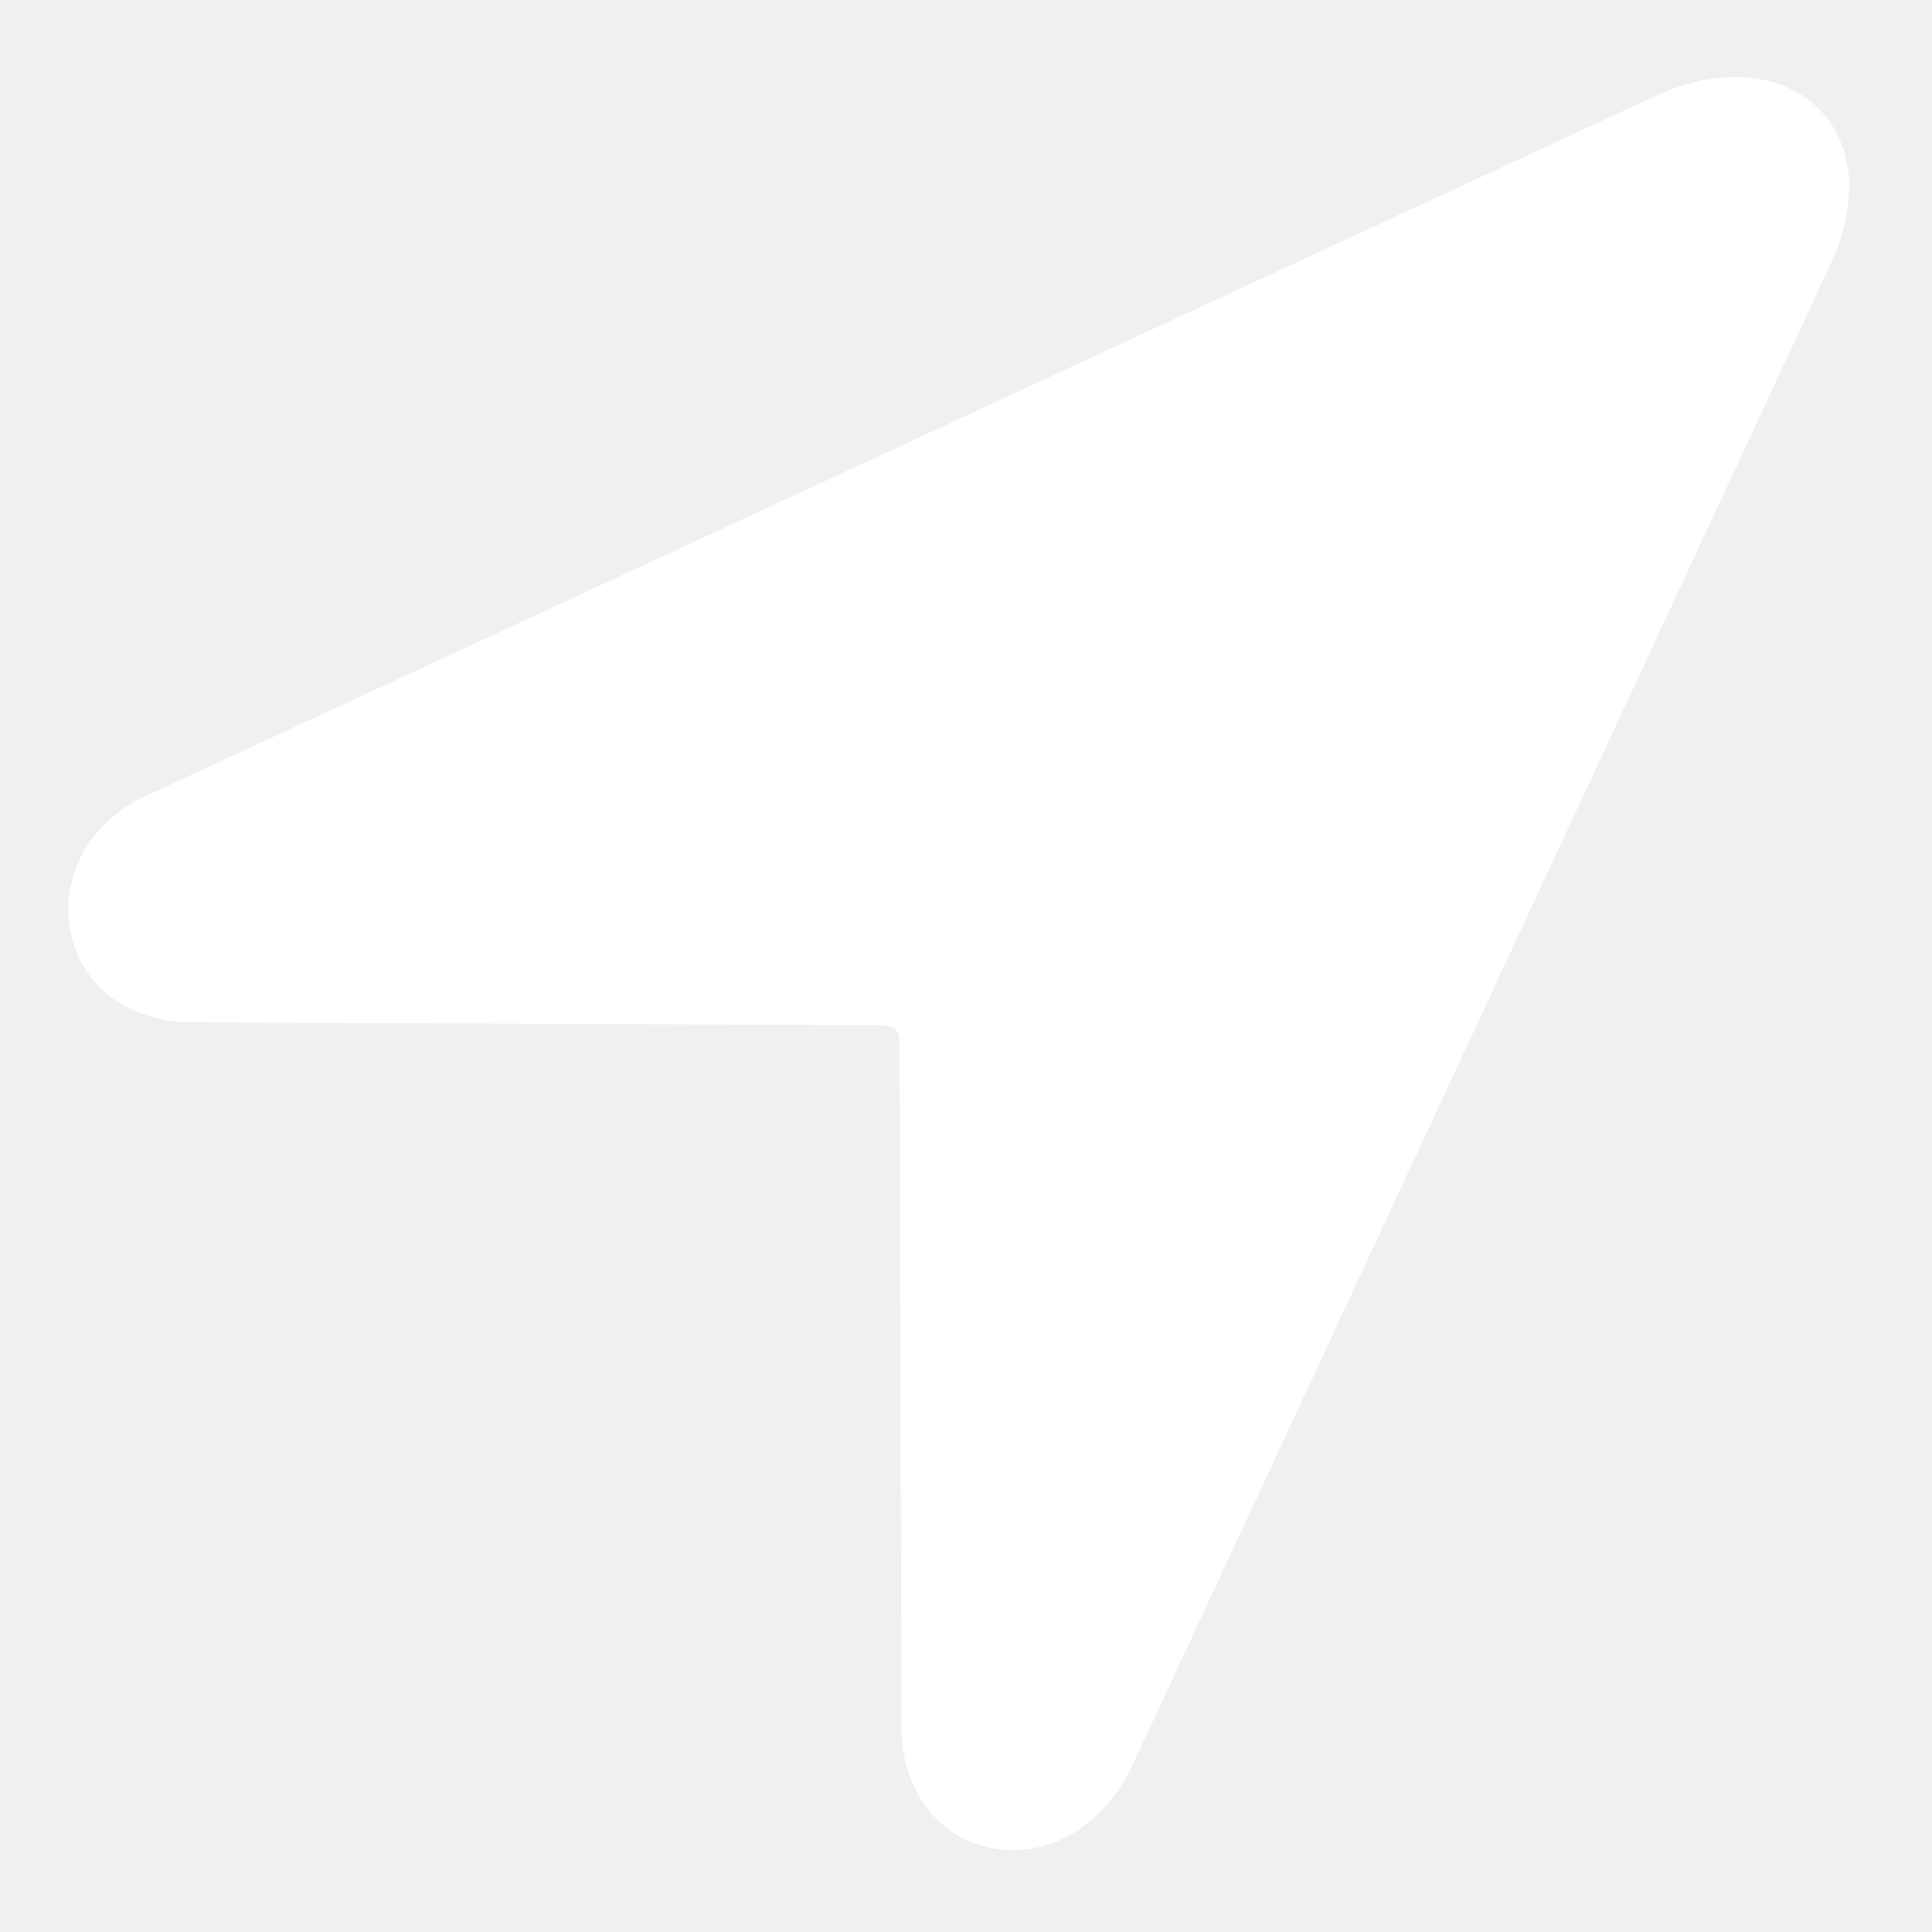
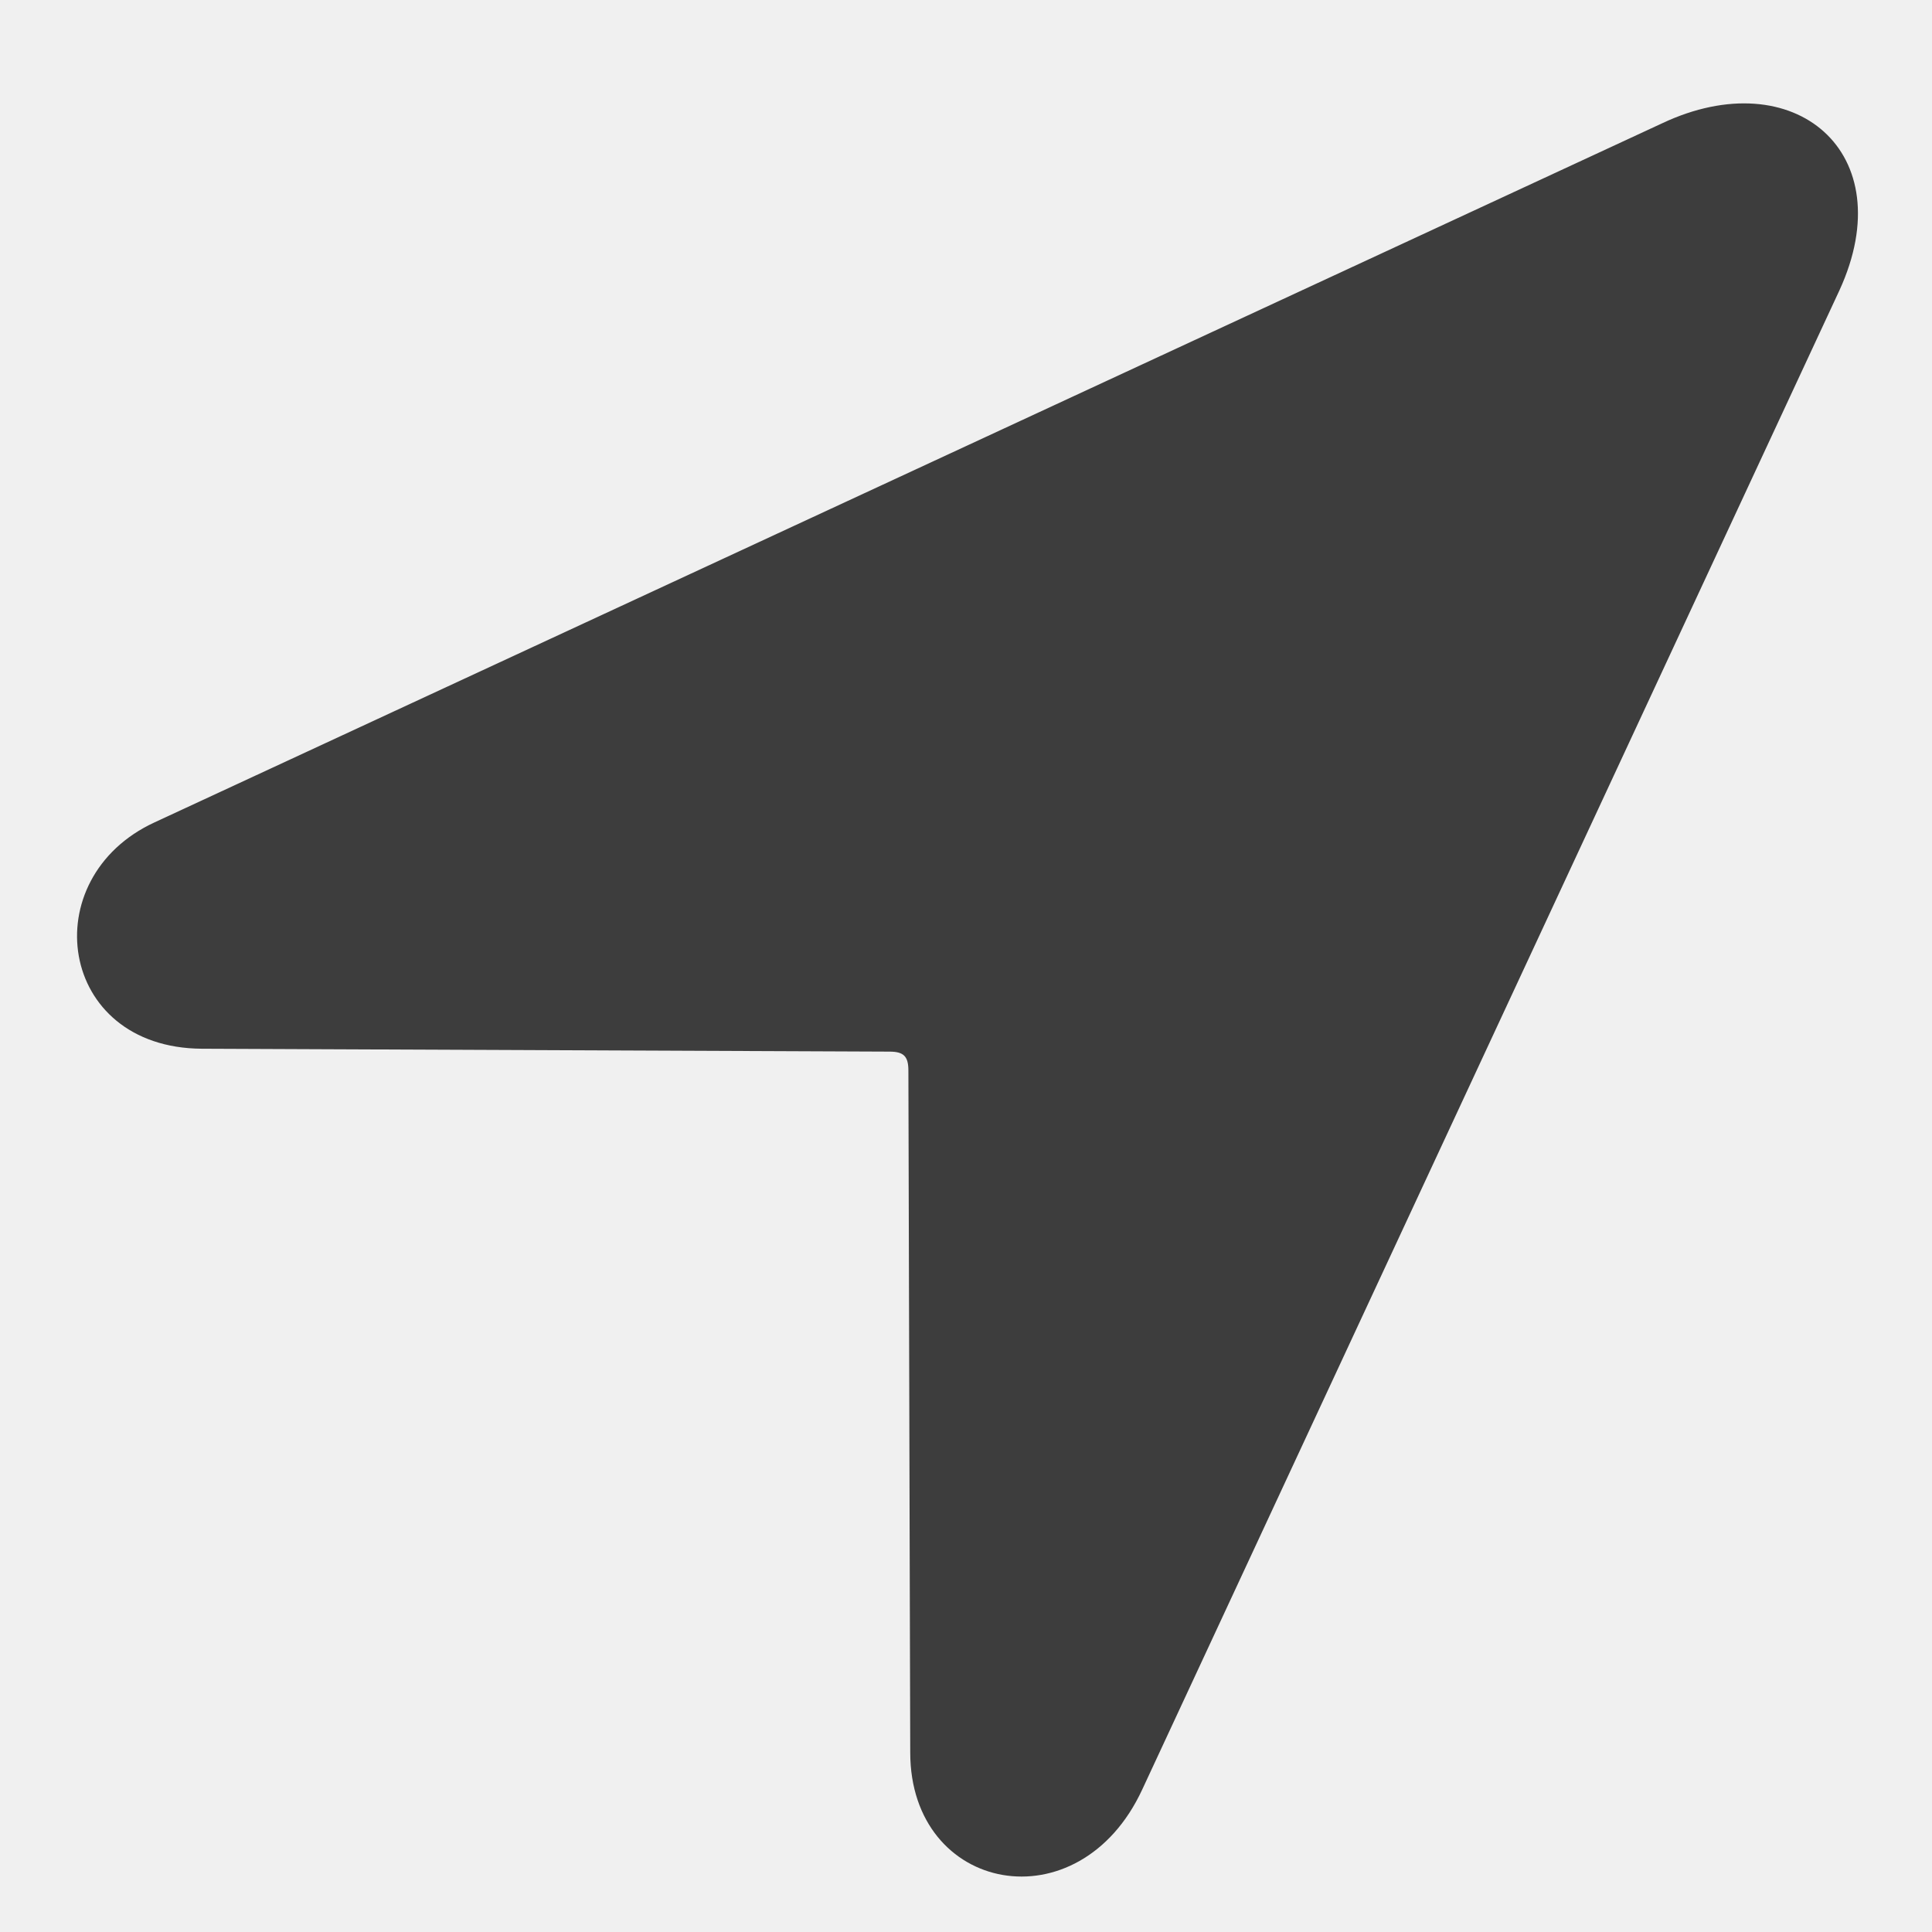
- <svg xmlns="http://www.w3.org/2000/svg" width="20" height="20" viewBox="0 0 20 20" fill="none">
-   <path d="M1.998 10.584L9.117 10.613C9.264 10.613 9.312 10.662 9.312 10.809L9.332 17.869C9.332 19.324 11.08 19.666 11.734 18.25L18.951 2.732C19.605 1.307 18.482 0.359 17.115 1.004L1.51 8.24C0.26 8.816 0.504 10.574 1.998 10.584Z" fill="white" />
+ <svg xmlns="http://www.w3.org/2000/svg" width="22" height="22" viewBox="0 0 22 22" fill="none">
+   <path d="M2.298 11.942L10.129 11.975C10.29 11.975 10.344 12.028 10.344 12.19L10.365 19.956C10.365 21.557 12.288 21.933 13.008 20.375L20.946 3.306C21.666 1.737 20.431 0.695 18.927 1.404L1.761 9.364C0.386 9.998 0.654 11.932 2.298 11.942Z" fill="#3D3D3D" />
</svg>
